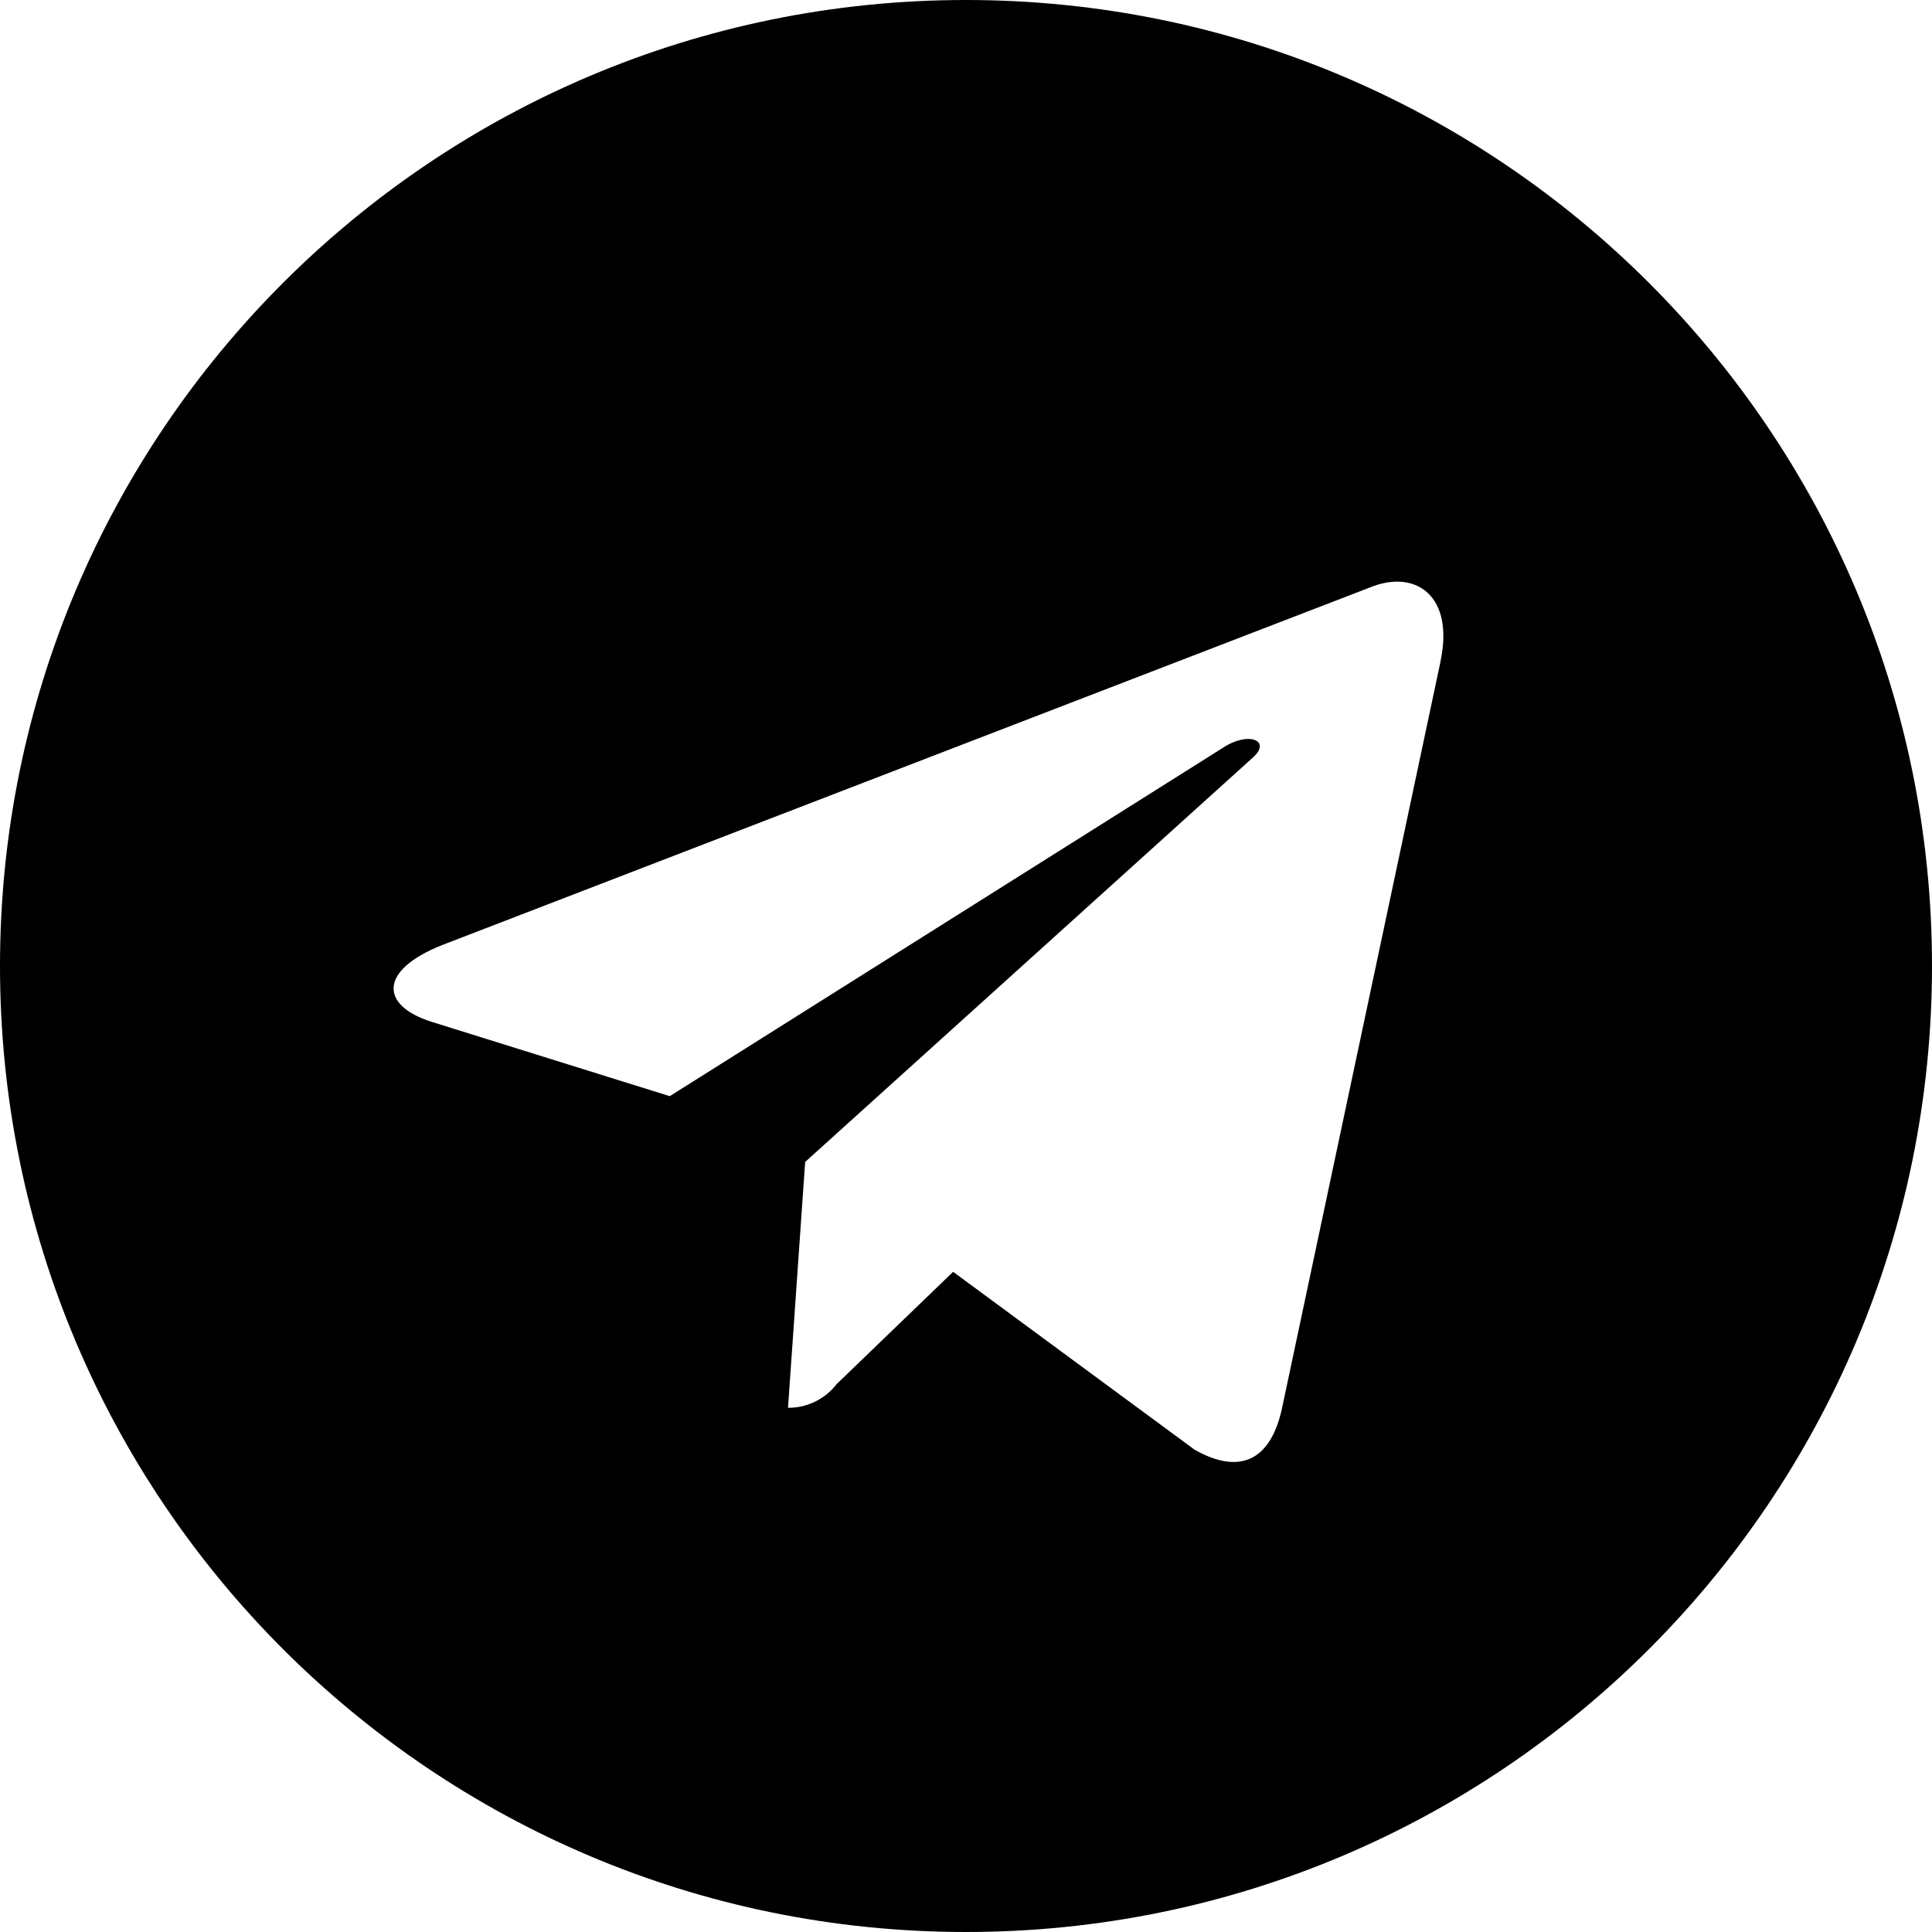
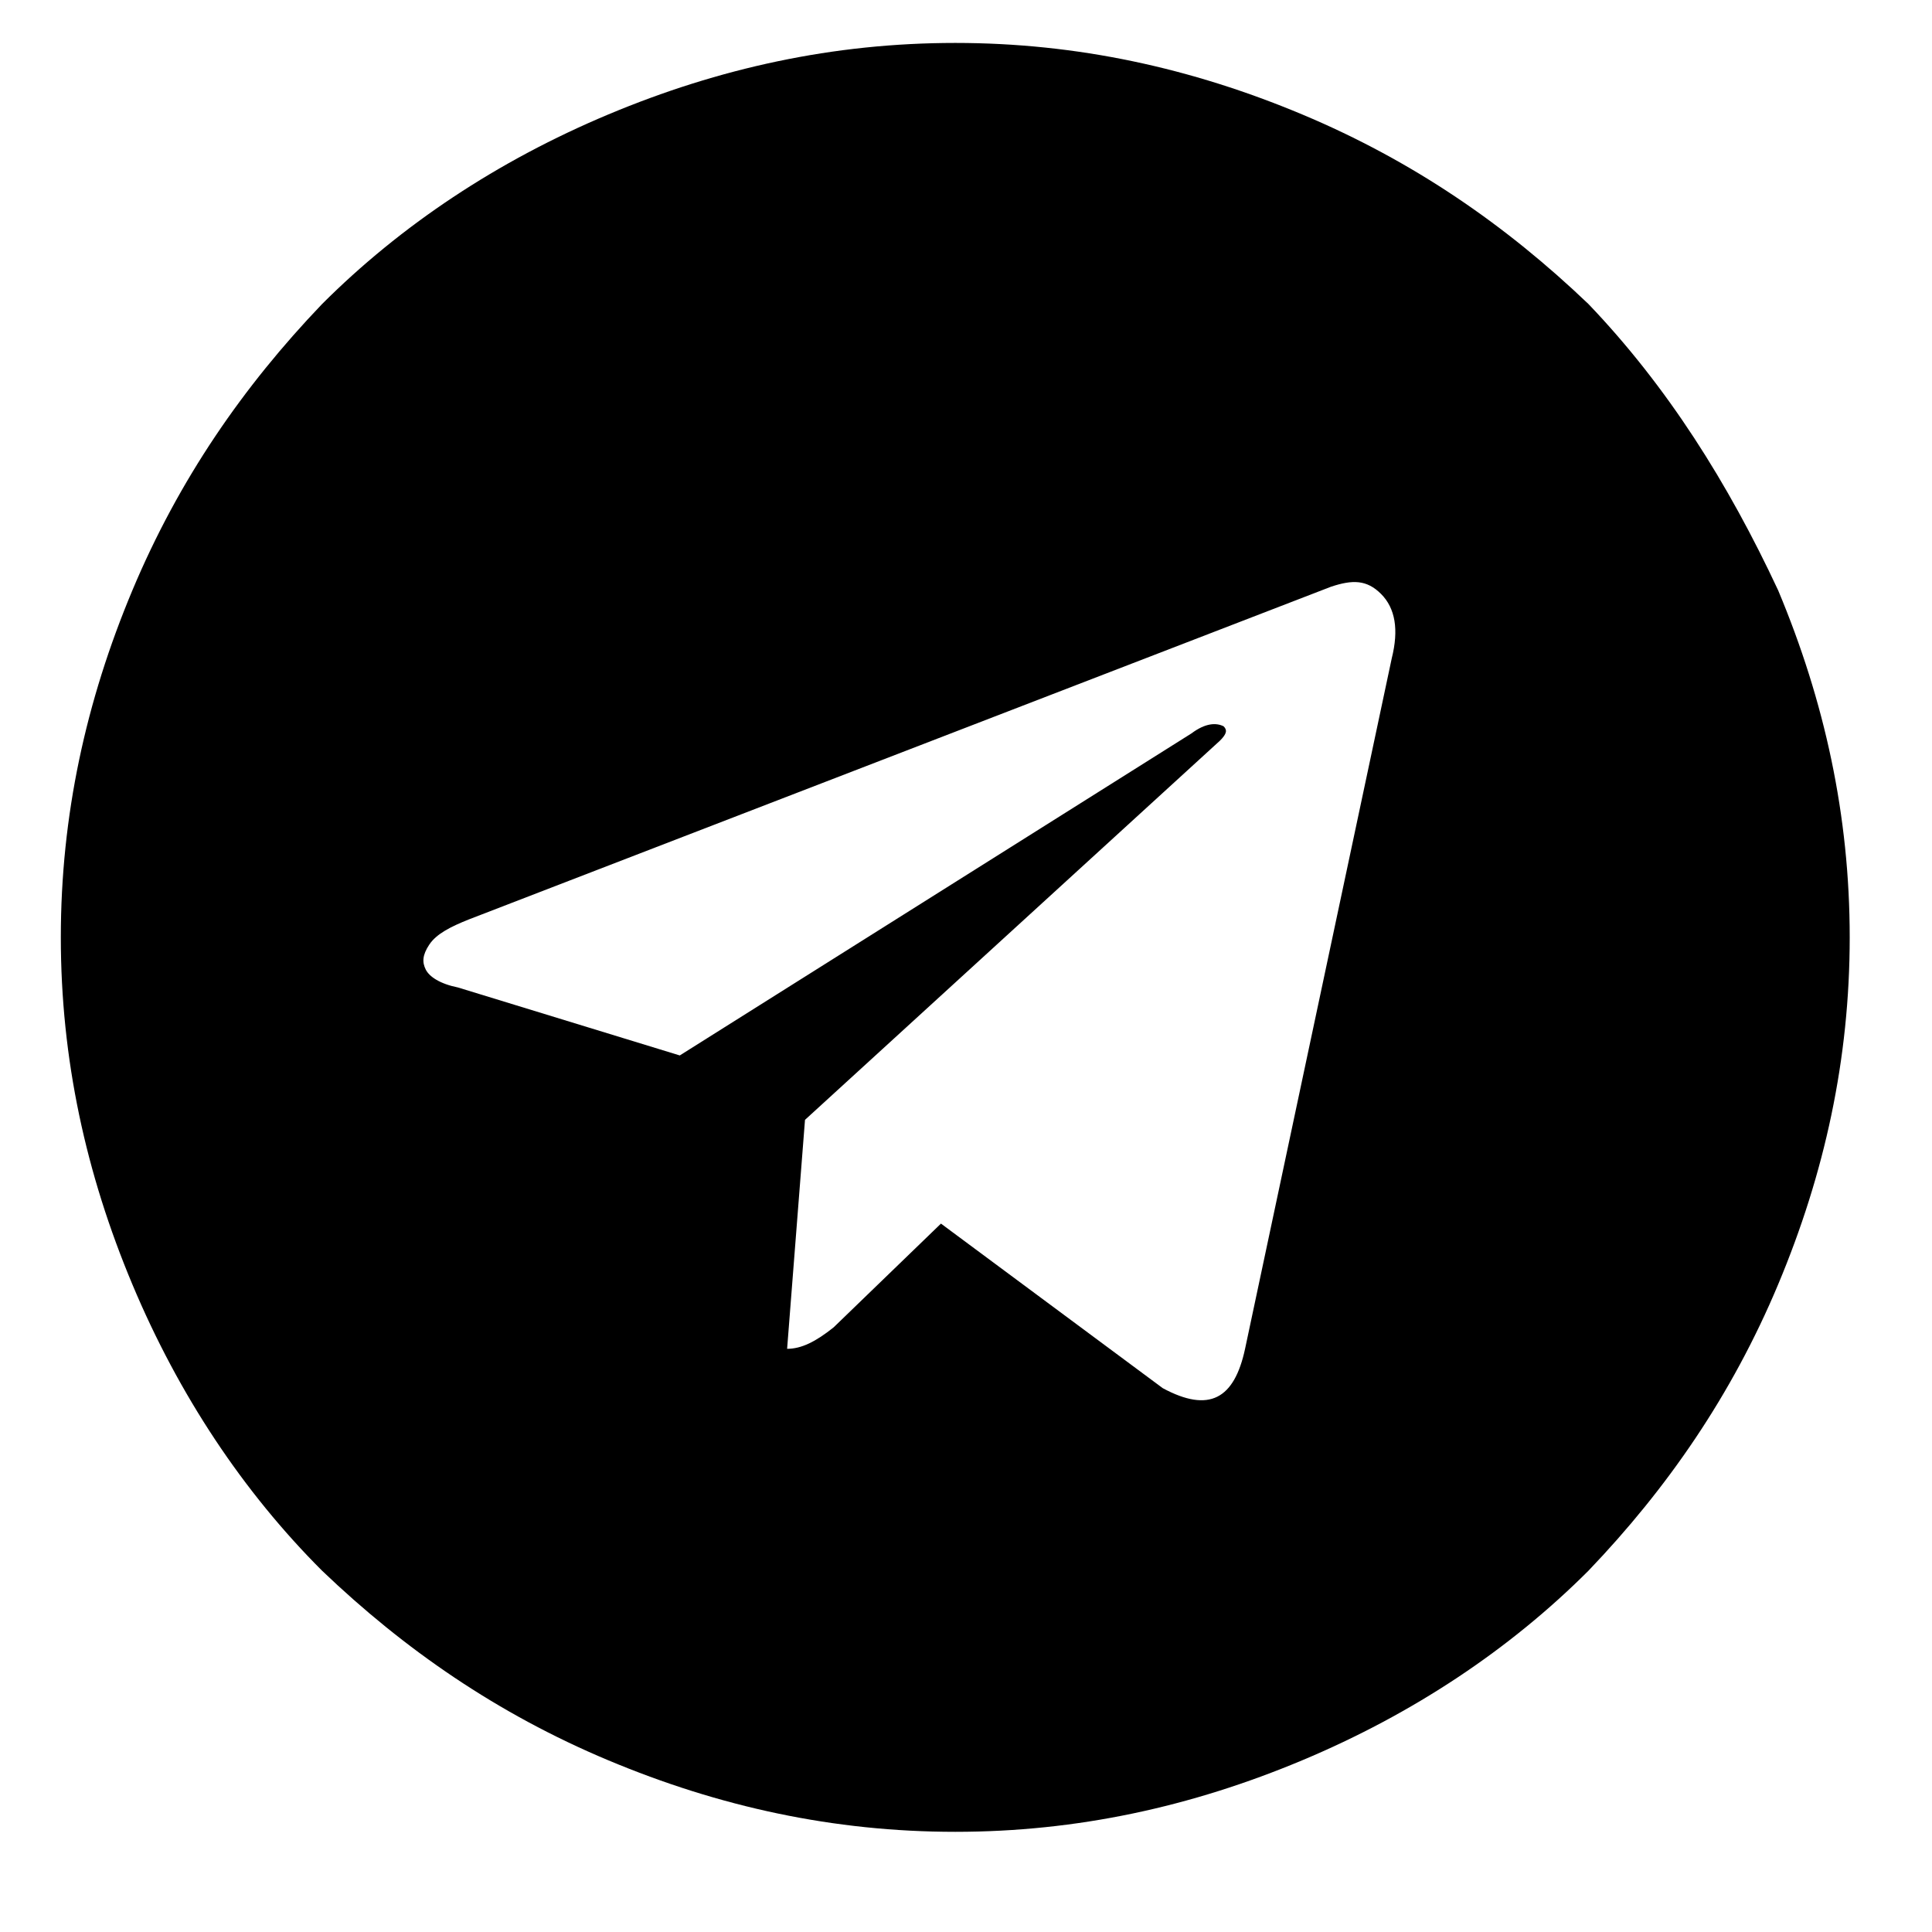
- <svg xmlns="http://www.w3.org/2000/svg" width="24px" height="24px" viewBox="0 0 24 24">
-   <path d="m12 0c-6.627 0-12 5.373-12 12s5.373 12 12 12 12-5.373 12-12c0-6.627-5.373-12-12-12zm5.894 8.221-1.97 9.28c-.145.658-.537.818-1.084.508l-3-2.21-1.446 1.394c-.14.18-.357.295-.6.295-.002 0-.003 0-.005 0l.213-3.054 5.56-5.022c.24-.213-.054-.334-.373-.121l-6.869 4.326-2.96-.924c-.64-.203-.658-.64.135-.954l11.566-4.458c.538-.196 1.006.128.832.941z" />
+ <svg xmlns="http://www.w3.org/2000/svg" version="1.1" id="Layer_1" x="0px" y="0px" viewBox="0 0 54 54" style="enable-background:new 0 0 54 54;" xml:space="preserve">
+   <style type="text/css">
+ 	.st0{fill:none;}
+ </style>
+   <g>
+     <rect x="-0.2" y="0.1" class="st0" width="53.8" height="53.4" />
+     <path d="M49.7,16.5c1.3,3.1,2,6.3,2,9.7s-0.7,6.6-2,9.7c-1.3,3.1-3.1,5.7-5.3,8c-2.2,2.2-4.9,4-8,5.3c-3.1,1.3-6.3,2-9.7,2   c-3.4,0-6.6-0.7-9.7-2s-5.7-3.1-8-5.3c-2.2-2.2-4-4.9-5.3-8c-1.3-3.1-2-6.3-2-9.7s0.7-6.6,2-9.7c1.3-3.1,3.1-5.7,5.3-8   c2.2-2.2,4.9-4,8-5.3s6.3-2,9.7-2c3.4,0,6.6,0.7,9.7,2c3.1,1.3,5.7,3.1,8,5.3C46.6,10.8,48.3,13.5,49.7,16.5z M34.8,37.7l4.1-19.3   c0.2-0.8,0.1-1.4-0.3-1.8c-0.4-0.4-0.8-0.4-1.4-0.2l-24.1,9.3c-0.5,0.2-0.9,0.4-1.1,0.7c-0.2,0.3-0.2,0.5-0.1,0.7   c0.1,0.2,0.4,0.4,0.9,0.5l6.2,1.9l14.3-9c0.4-0.3,0.7-0.3,0.9-0.2c0.1,0.1,0.1,0.2-0.1,0.4L22.5,31.3L22,37.7   c0.4,0,0.8-0.2,1.3-0.6l3-2.9l6.2,4.6C33.8,39.5,34.5,39.1,34.8,37.7z" />
+   </g>
</svg>
